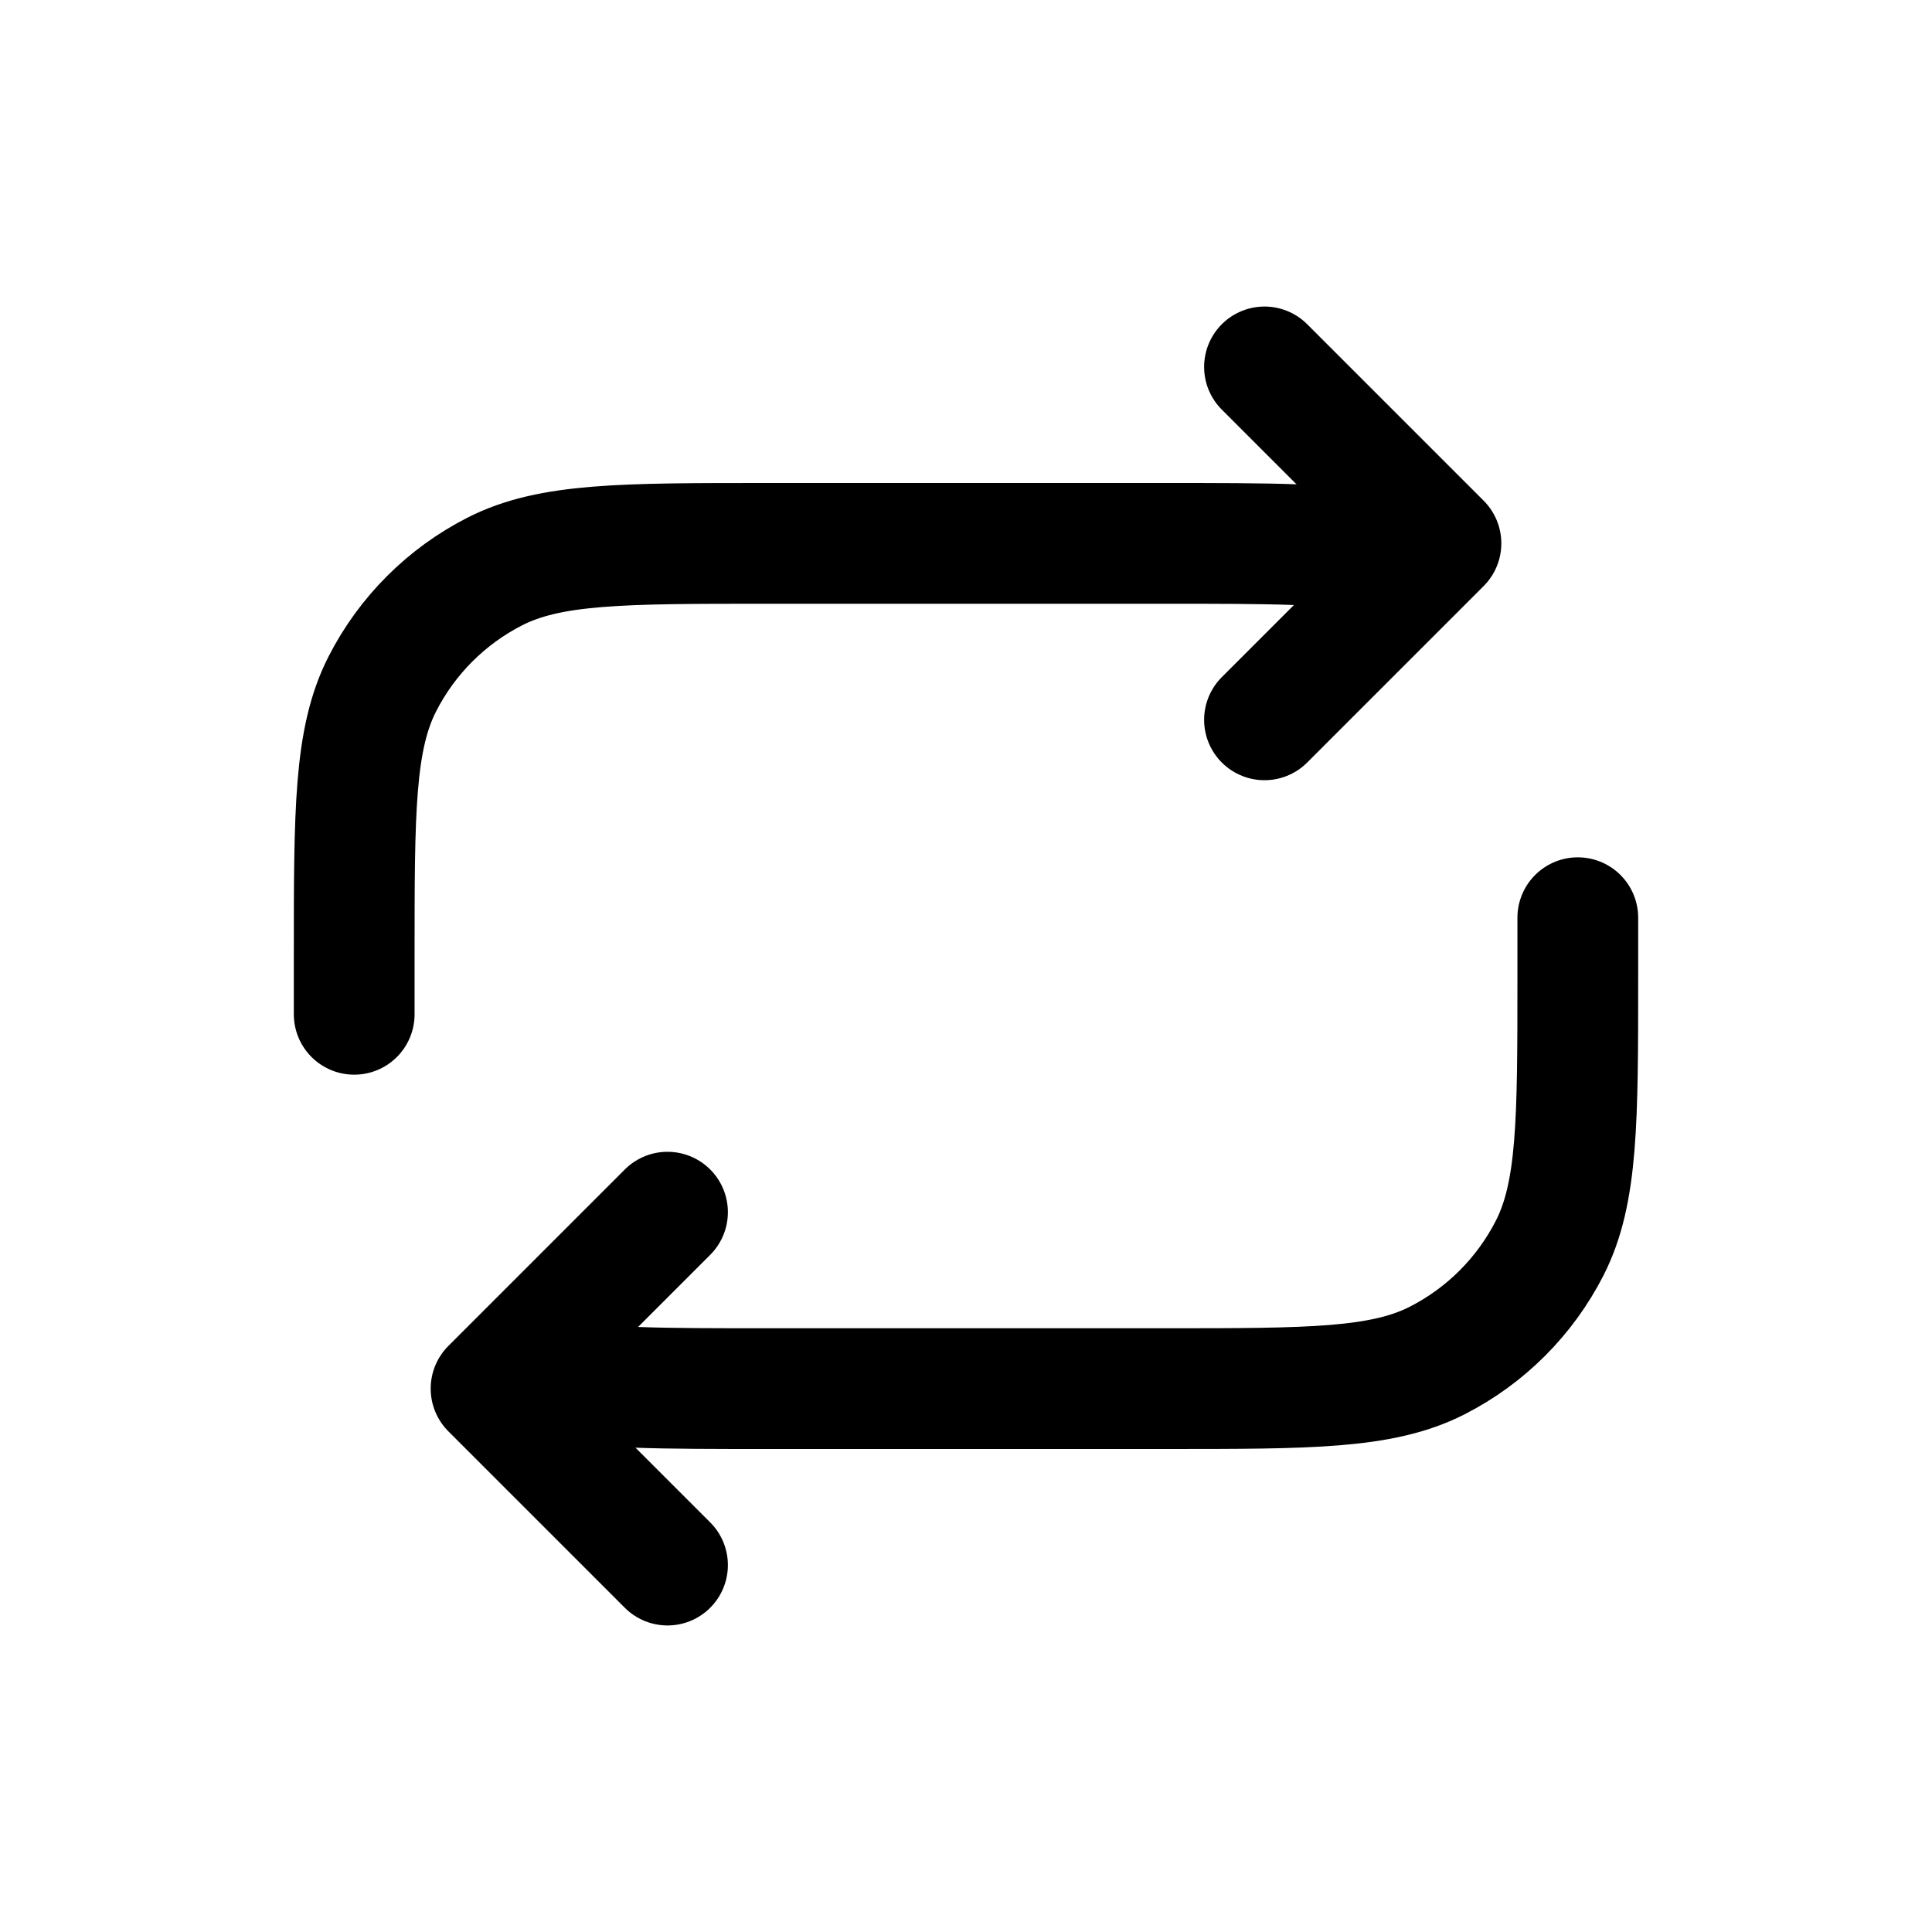
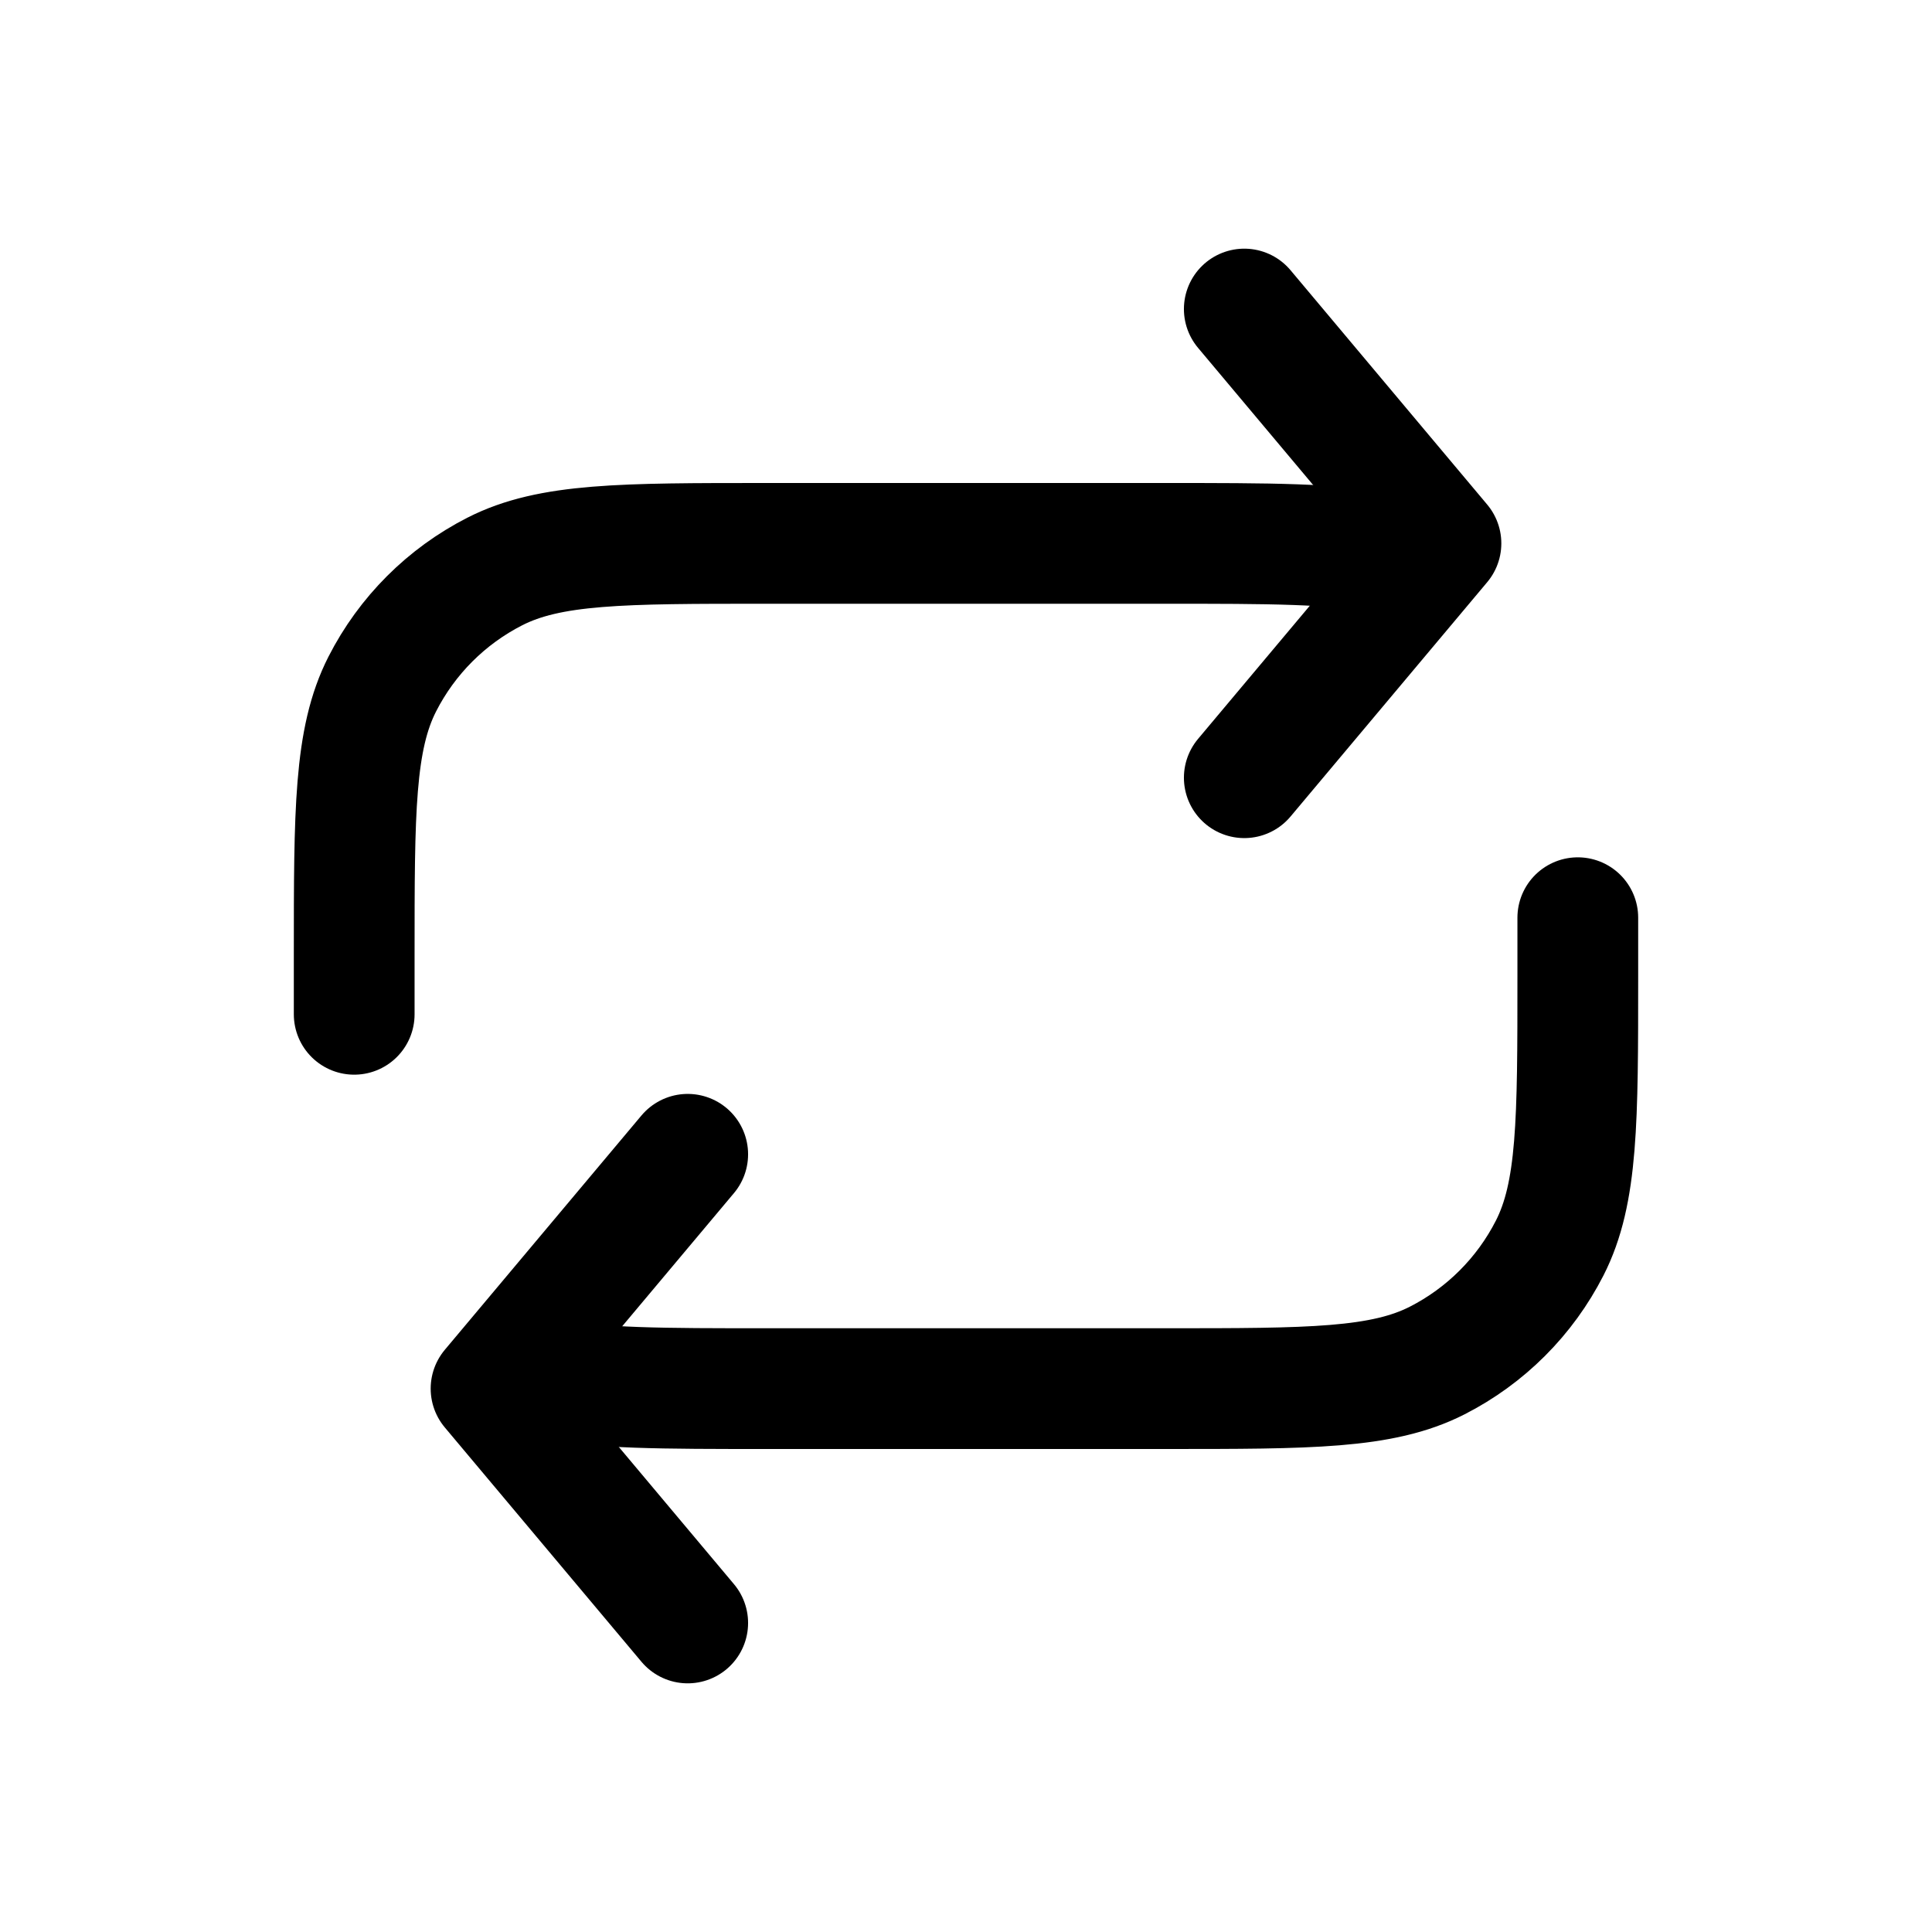
<svg xmlns="http://www.w3.org/2000/svg" viewBox="0 0 24 24" width="24" height="24" fill="none" stroke="currentColor" stroke-width="1.5" stroke-linecap="round" stroke-linejoin="round">
  <path d="M4.4 12.6 C4.4 12.45 4.4 12.294 4.4 12.13 L4.4 11.87 C4.4 10.078 4.4 9.182 4.749 8.497 C5.056 7.895 5.545 7.406 6.147 7.099 C6.832 6.75 7.728 6.75 9.52 6.75 L9.52 6.75 L14.48 6.75 C15.761 6.75 16.585 6.75 17.2 6.877 M19.6 11.4 C19.6 11.55 19.6 11.706 19.6 11.87 L19.6 12.13 C19.6 13.922 19.6 14.818 19.251 15.503 C18.944 16.105 18.455 16.594 17.853 16.901 C17.168 17.25 16.272 17.25 14.48 17.25 L9.52 17.25 C8.239 17.25 7.415 17.25 6.8 17.123" />
-   <path d="M15.708 4.558 L17.9 6.75 L15.708 8.942" />
-   <path d="M8.292 19.442 L6.1 17.25 L8.292 15.058" />
+   <path d="M15.457 3.839 L17.9 6.75 L15.457 9.661" />
+   <path d="M8.543 20.161 L6.1 17.25 L8.543 14.339" />
</svg>
